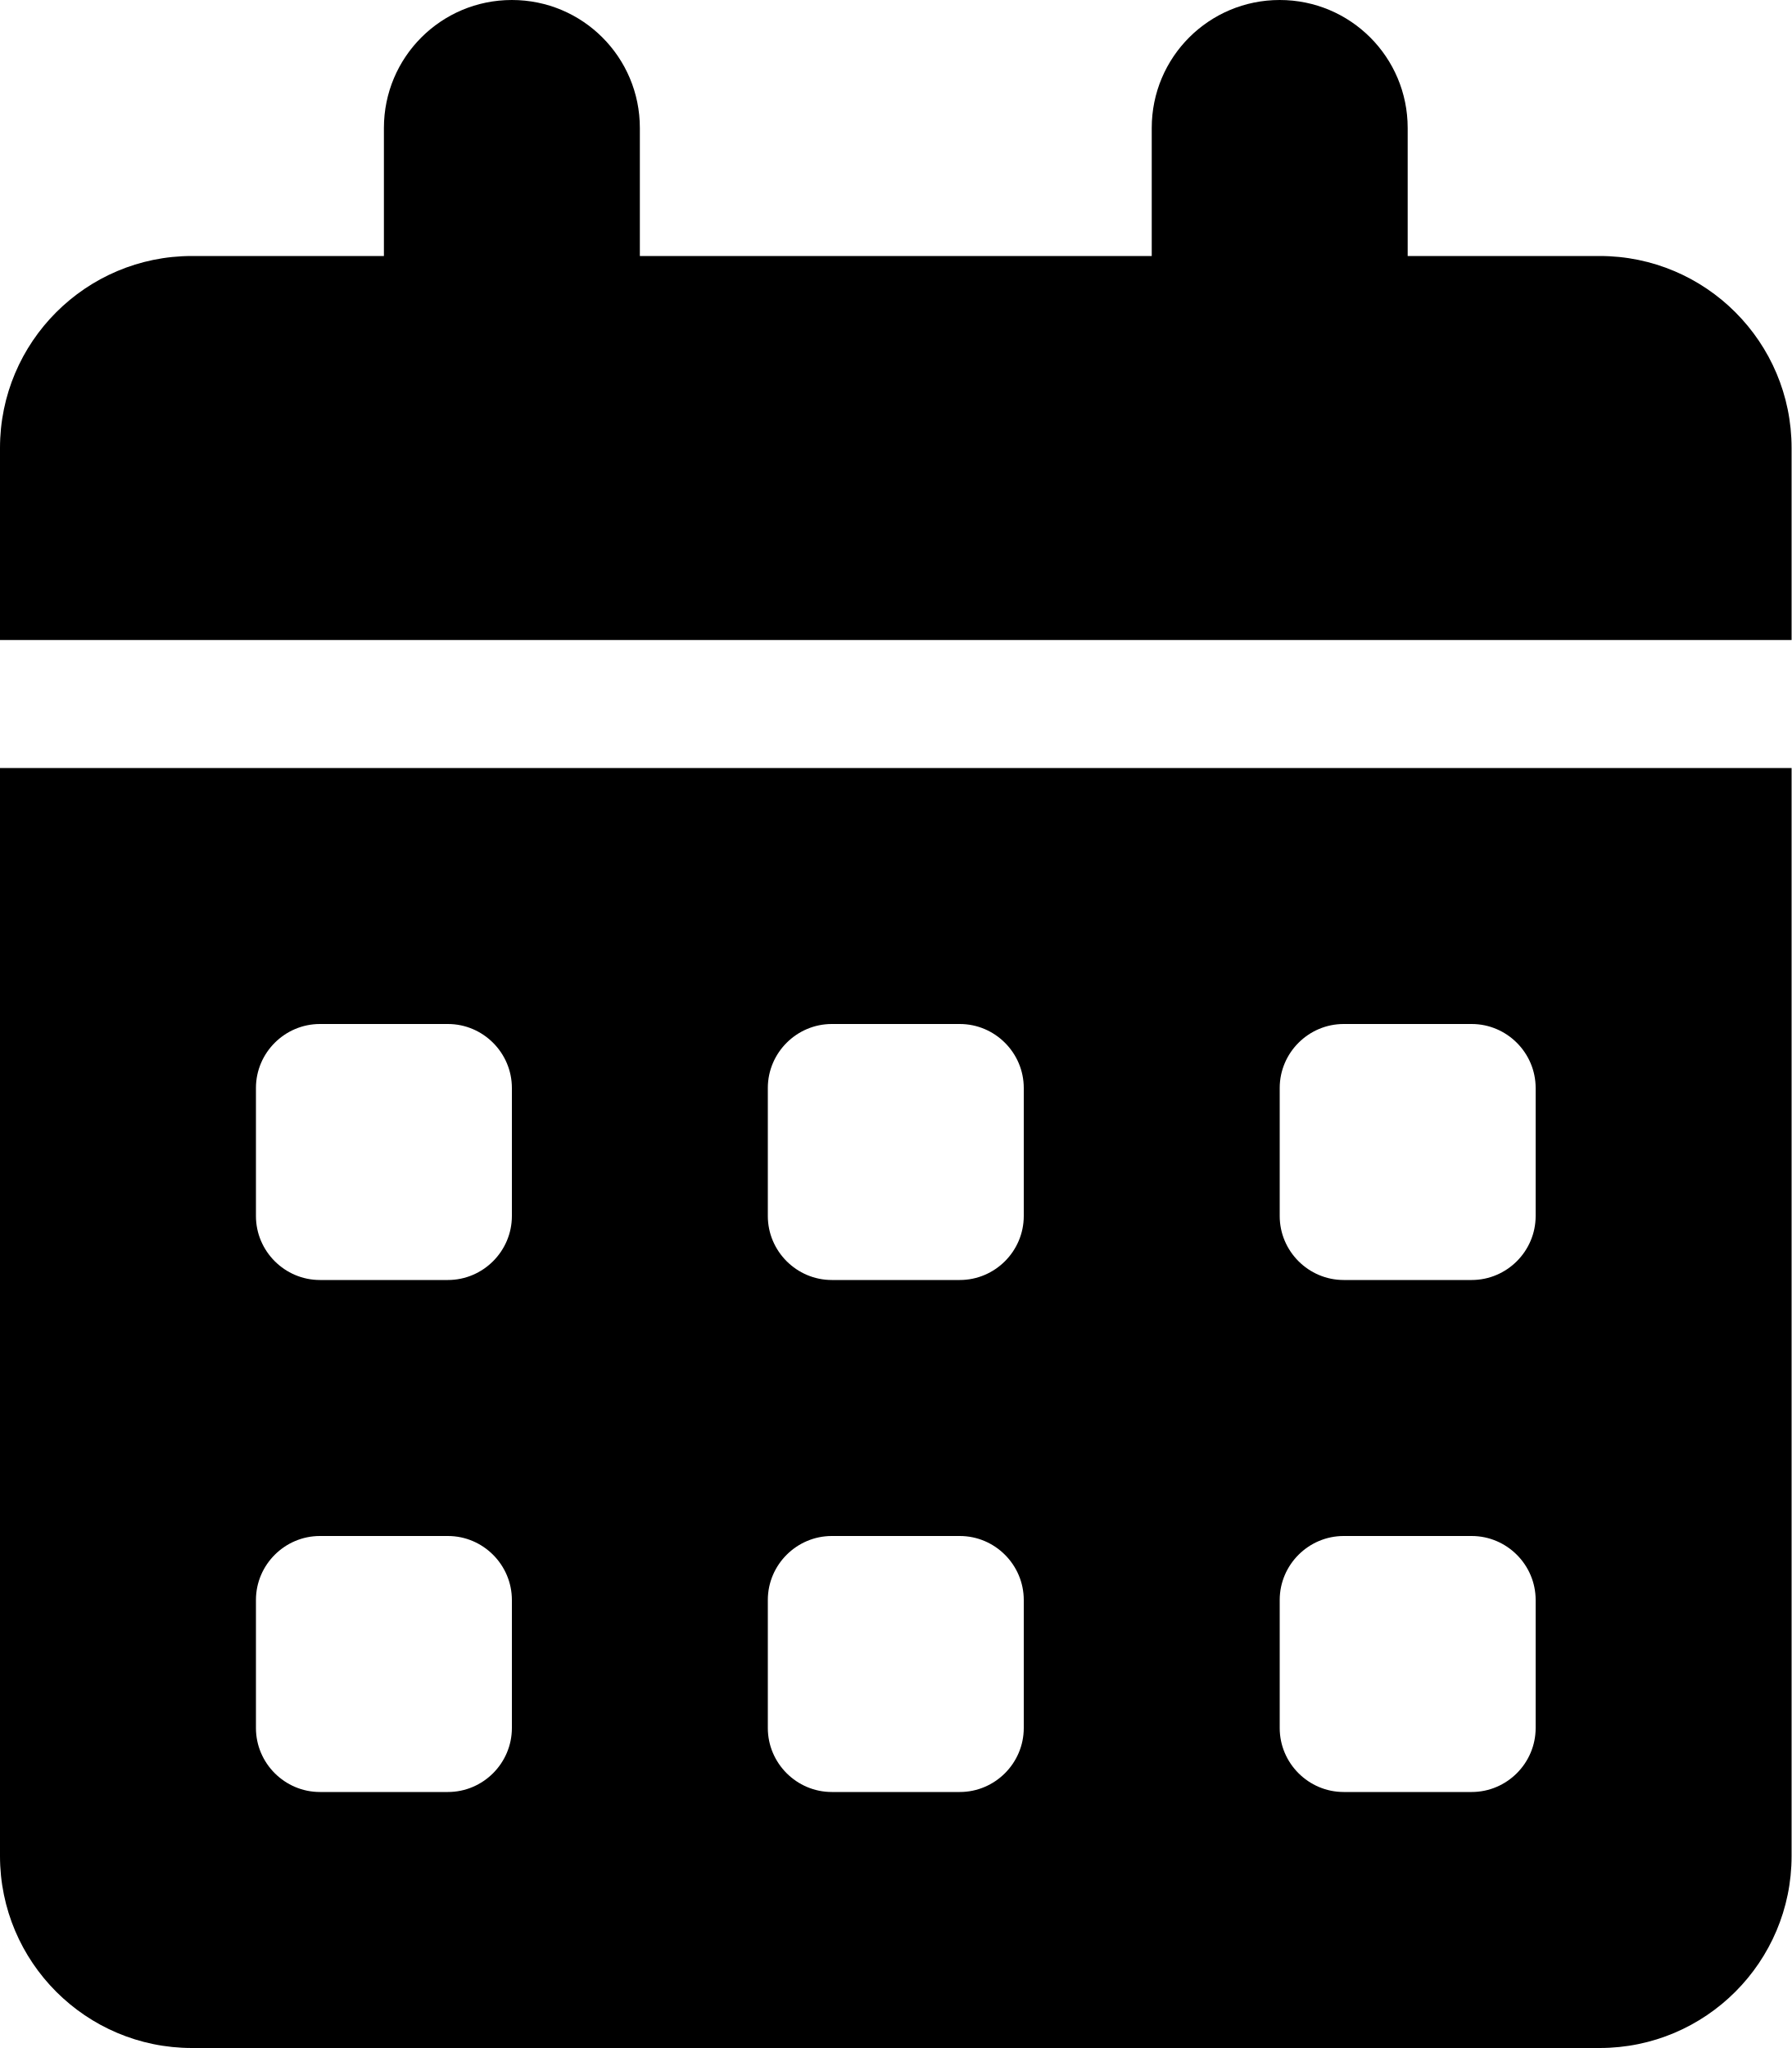
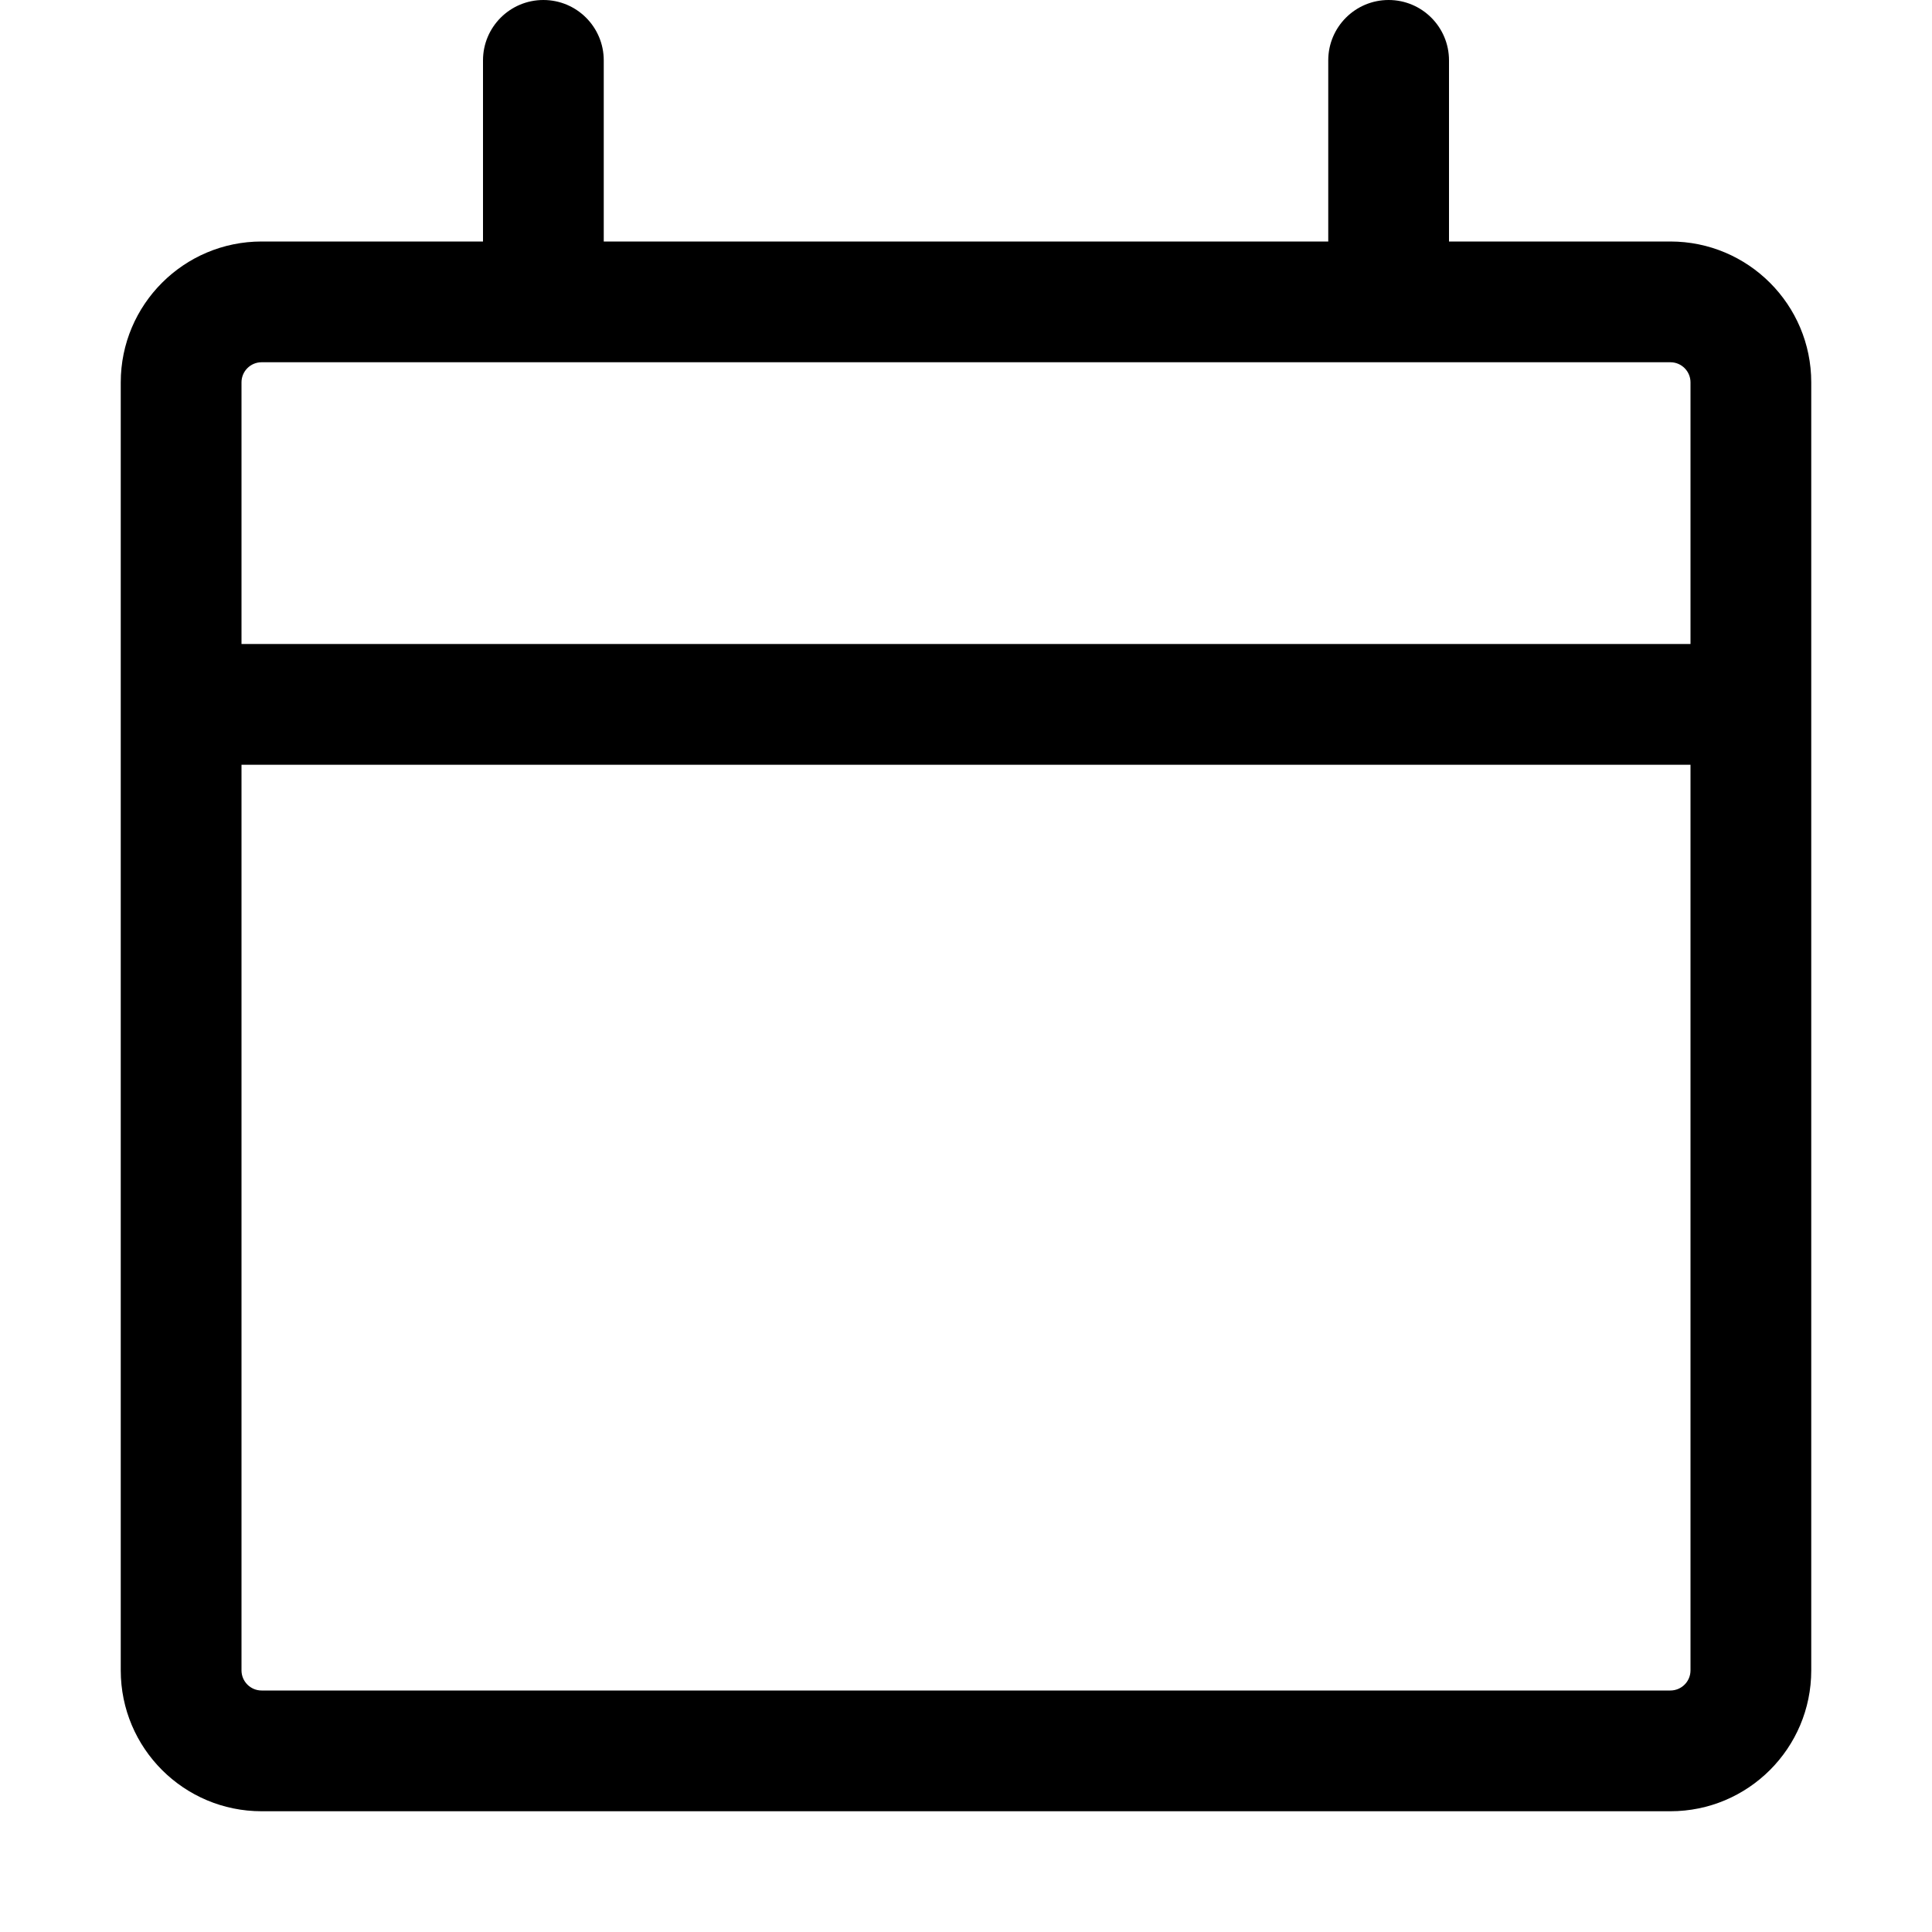
- <svg xmlns="http://www.w3.org/2000/svg" viewBox="0 0 448 512">
-   <path d="M128 0c17.7 0 32 14.3 32 32V64H288V32c0-17.7 14.3-32 32-32s32 14.3 32 32V64h48c26.5 0 48 21.5 48 48v48H0V112C0 85.5 21.5 64 48 64H96V32c0-17.7 14.3-32 32-32zM0 192H448V464c0 26.5-21.5 48-48 48H48c-26.5 0-48-21.5-48-48V192zm64 80v32c0 8.8 7.2 16 16 16h32c8.8 0 16-7.2 16-16V272c0-8.8-7.2-16-16-16H80c-8.8 0-16 7.2-16 16zm128 0v32c0 8.8 7.2 16 16 16h32c8.8 0 16-7.2 16-16V272c0-8.8-7.2-16-16-16H208c-8.8 0-16 7.2-16 16zm144-16c-8.8 0-16 7.2-16 16v32c0 8.8 7.2 16 16 16h32c8.8 0 16-7.2 16-16V272c0-8.8-7.2-16-16-16H336zM64 400v32c0 8.8 7.2 16 16 16h32c8.8 0 16-7.2 16-16V400c0-8.8-7.2-16-16-16H80c-8.8 0-16 7.2-16 16zm144-16c-8.8 0-16 7.2-16 16v32c0 8.8 7.2 16 16 16h32c8.8 0 16-7.2 16-16V400c0-8.8-7.2-16-16-16H208zm112 16v32c0 8.8 7.2 16 16 16h32c8.8 0 16-7.2 16-16V400c0-8.8-7.2-16-16-16H336c-8.8 0-16 7.2-16 16z" />
+ <svg xmlns="http://www.w3.org/2000/svg" width="24px" height="24px" viewBox="0 0 24 24">
+   <path fill-rule="evenodd" d="M6.75 0a.75.75 0 01.75.75V3h9V.75a.75.75 0 011.5 0V3h2.75c.966 0 1.75.784 1.75 1.75v16a1.75 1.75 0 01-1.75 1.75H3.25a1.75 1.75 0 01-1.75-1.75v-16C1.5 3.784 2.284 3 3.25 3H6V.75A.75.75 0 016.75 0zm-3.5 4.5a.25.25 0 00-.25.25V8h18V4.75a.25.25 0 00-.25-.25H3.25zM21 9.5H3v11.25c0 .138.112.25.25.25h17.5a.25.25 0 00.25-.25V9.5z" />
</svg>
